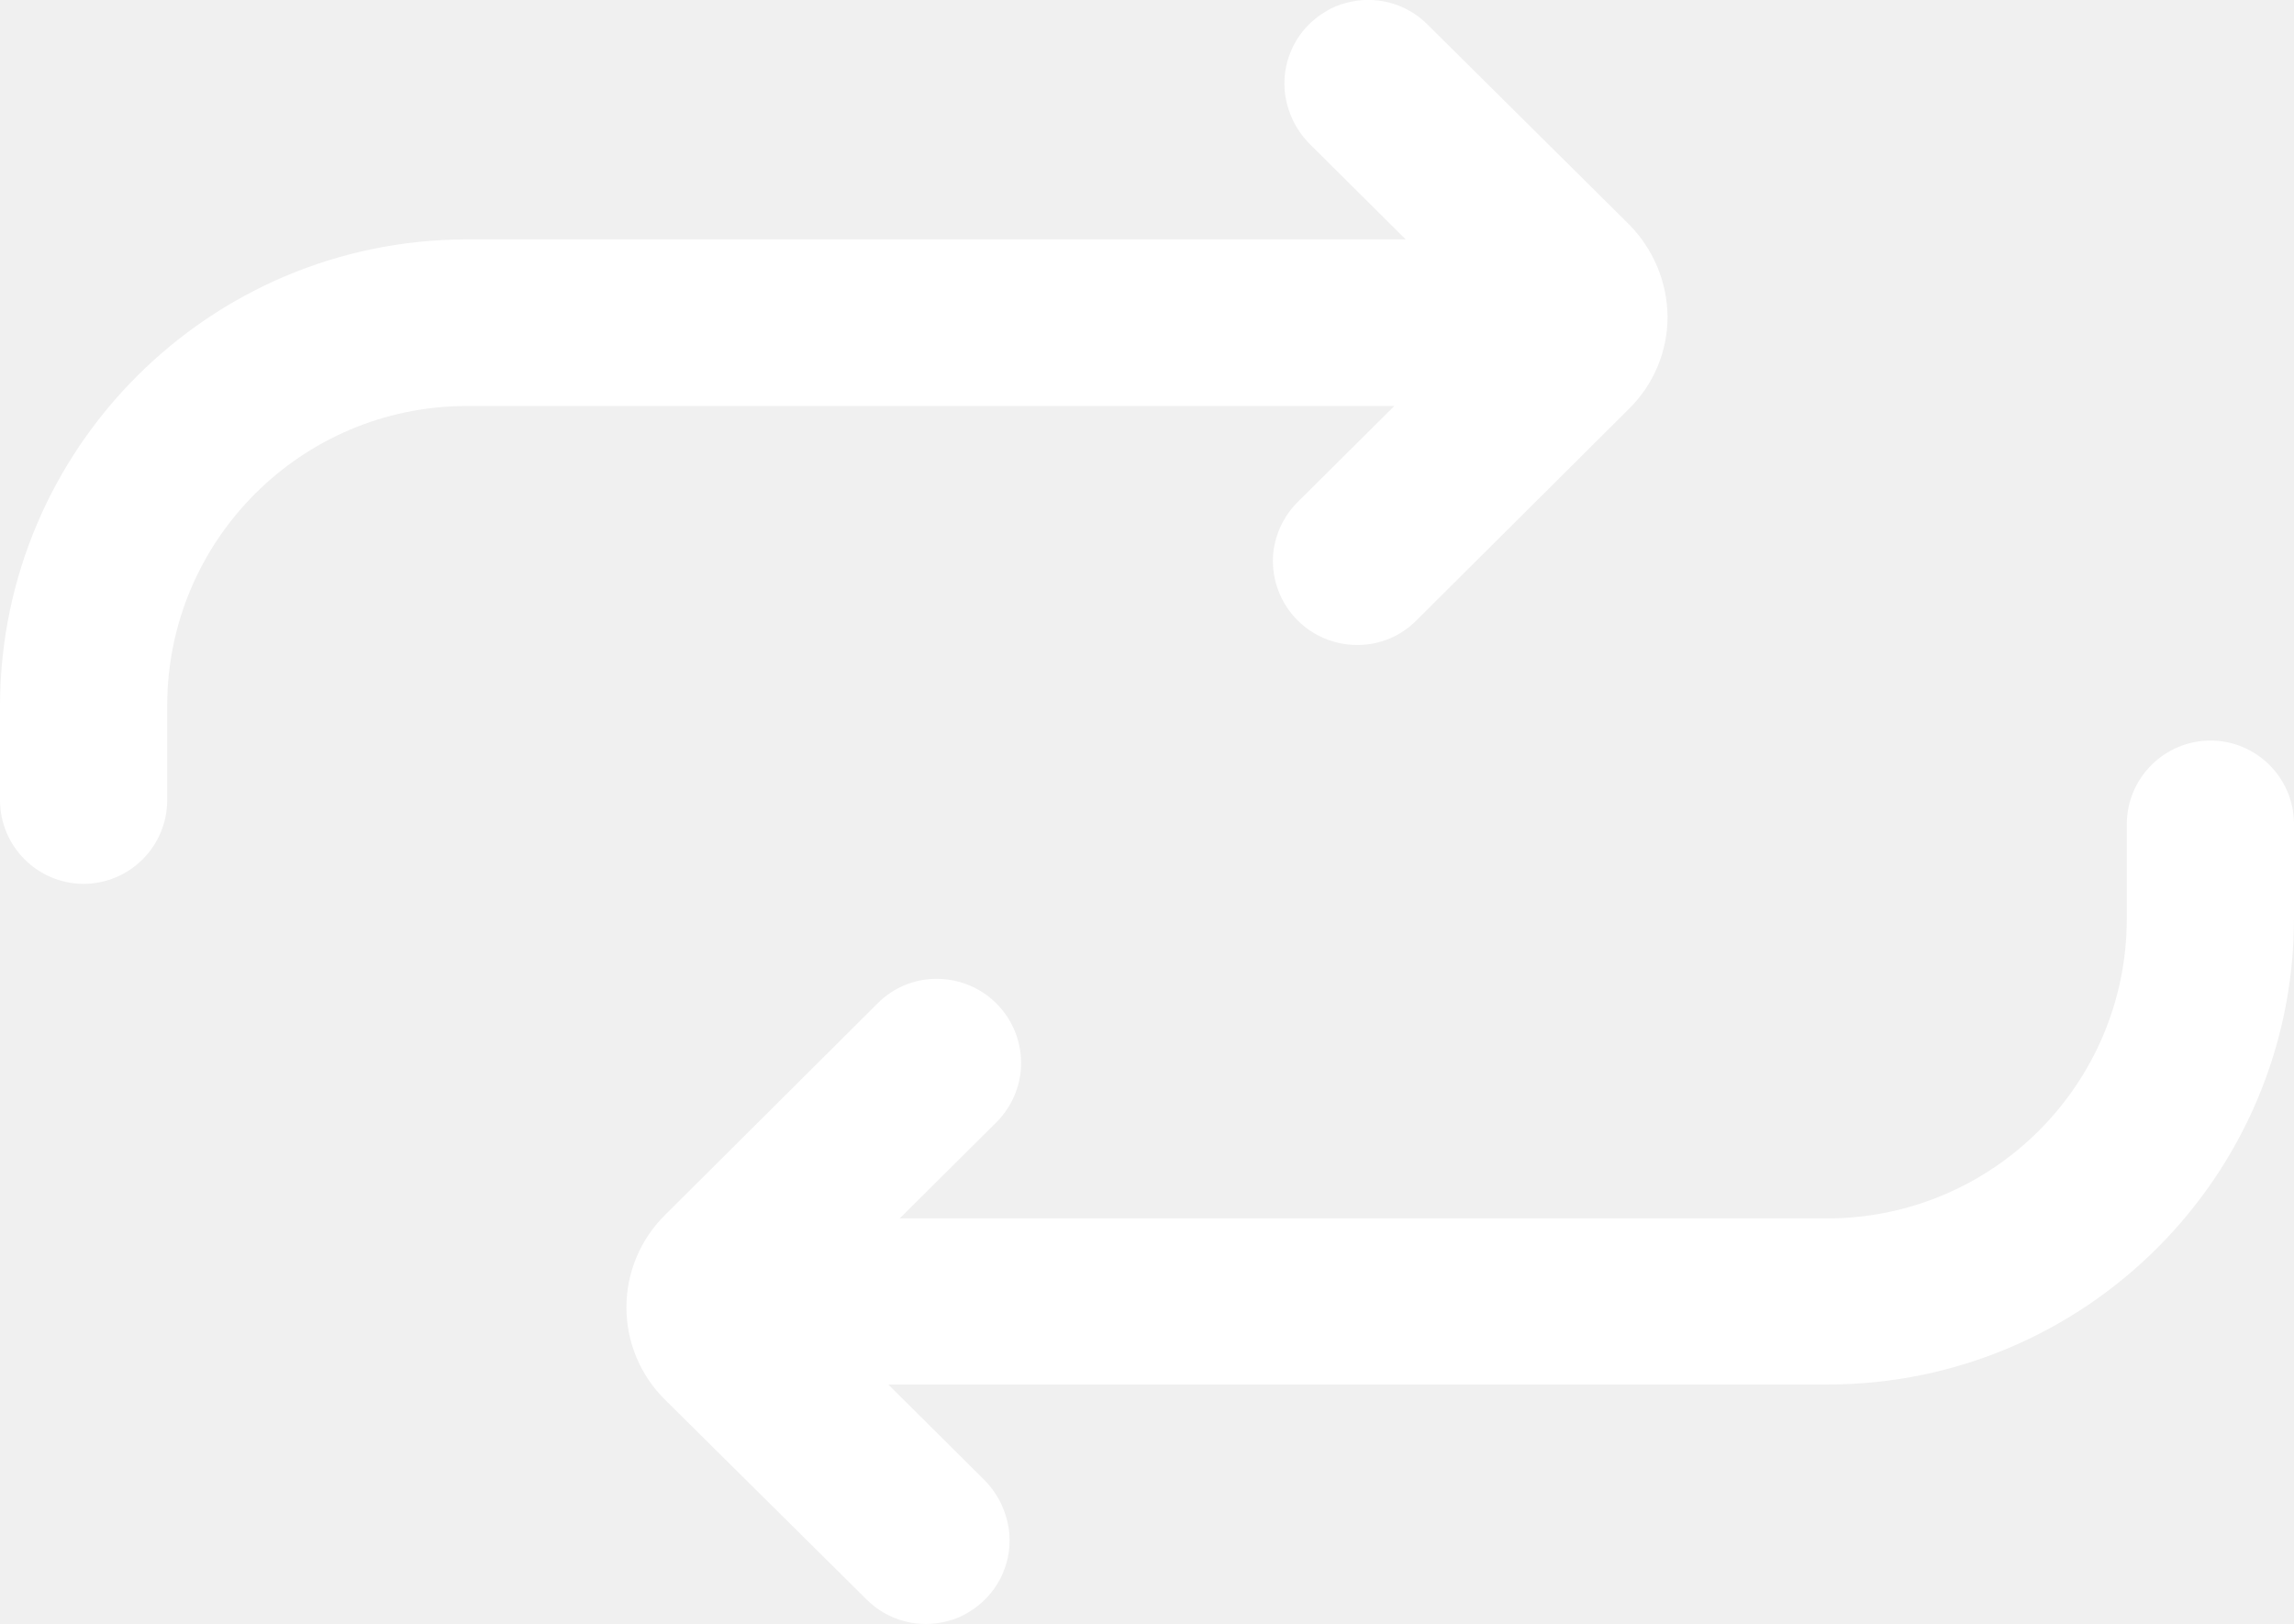
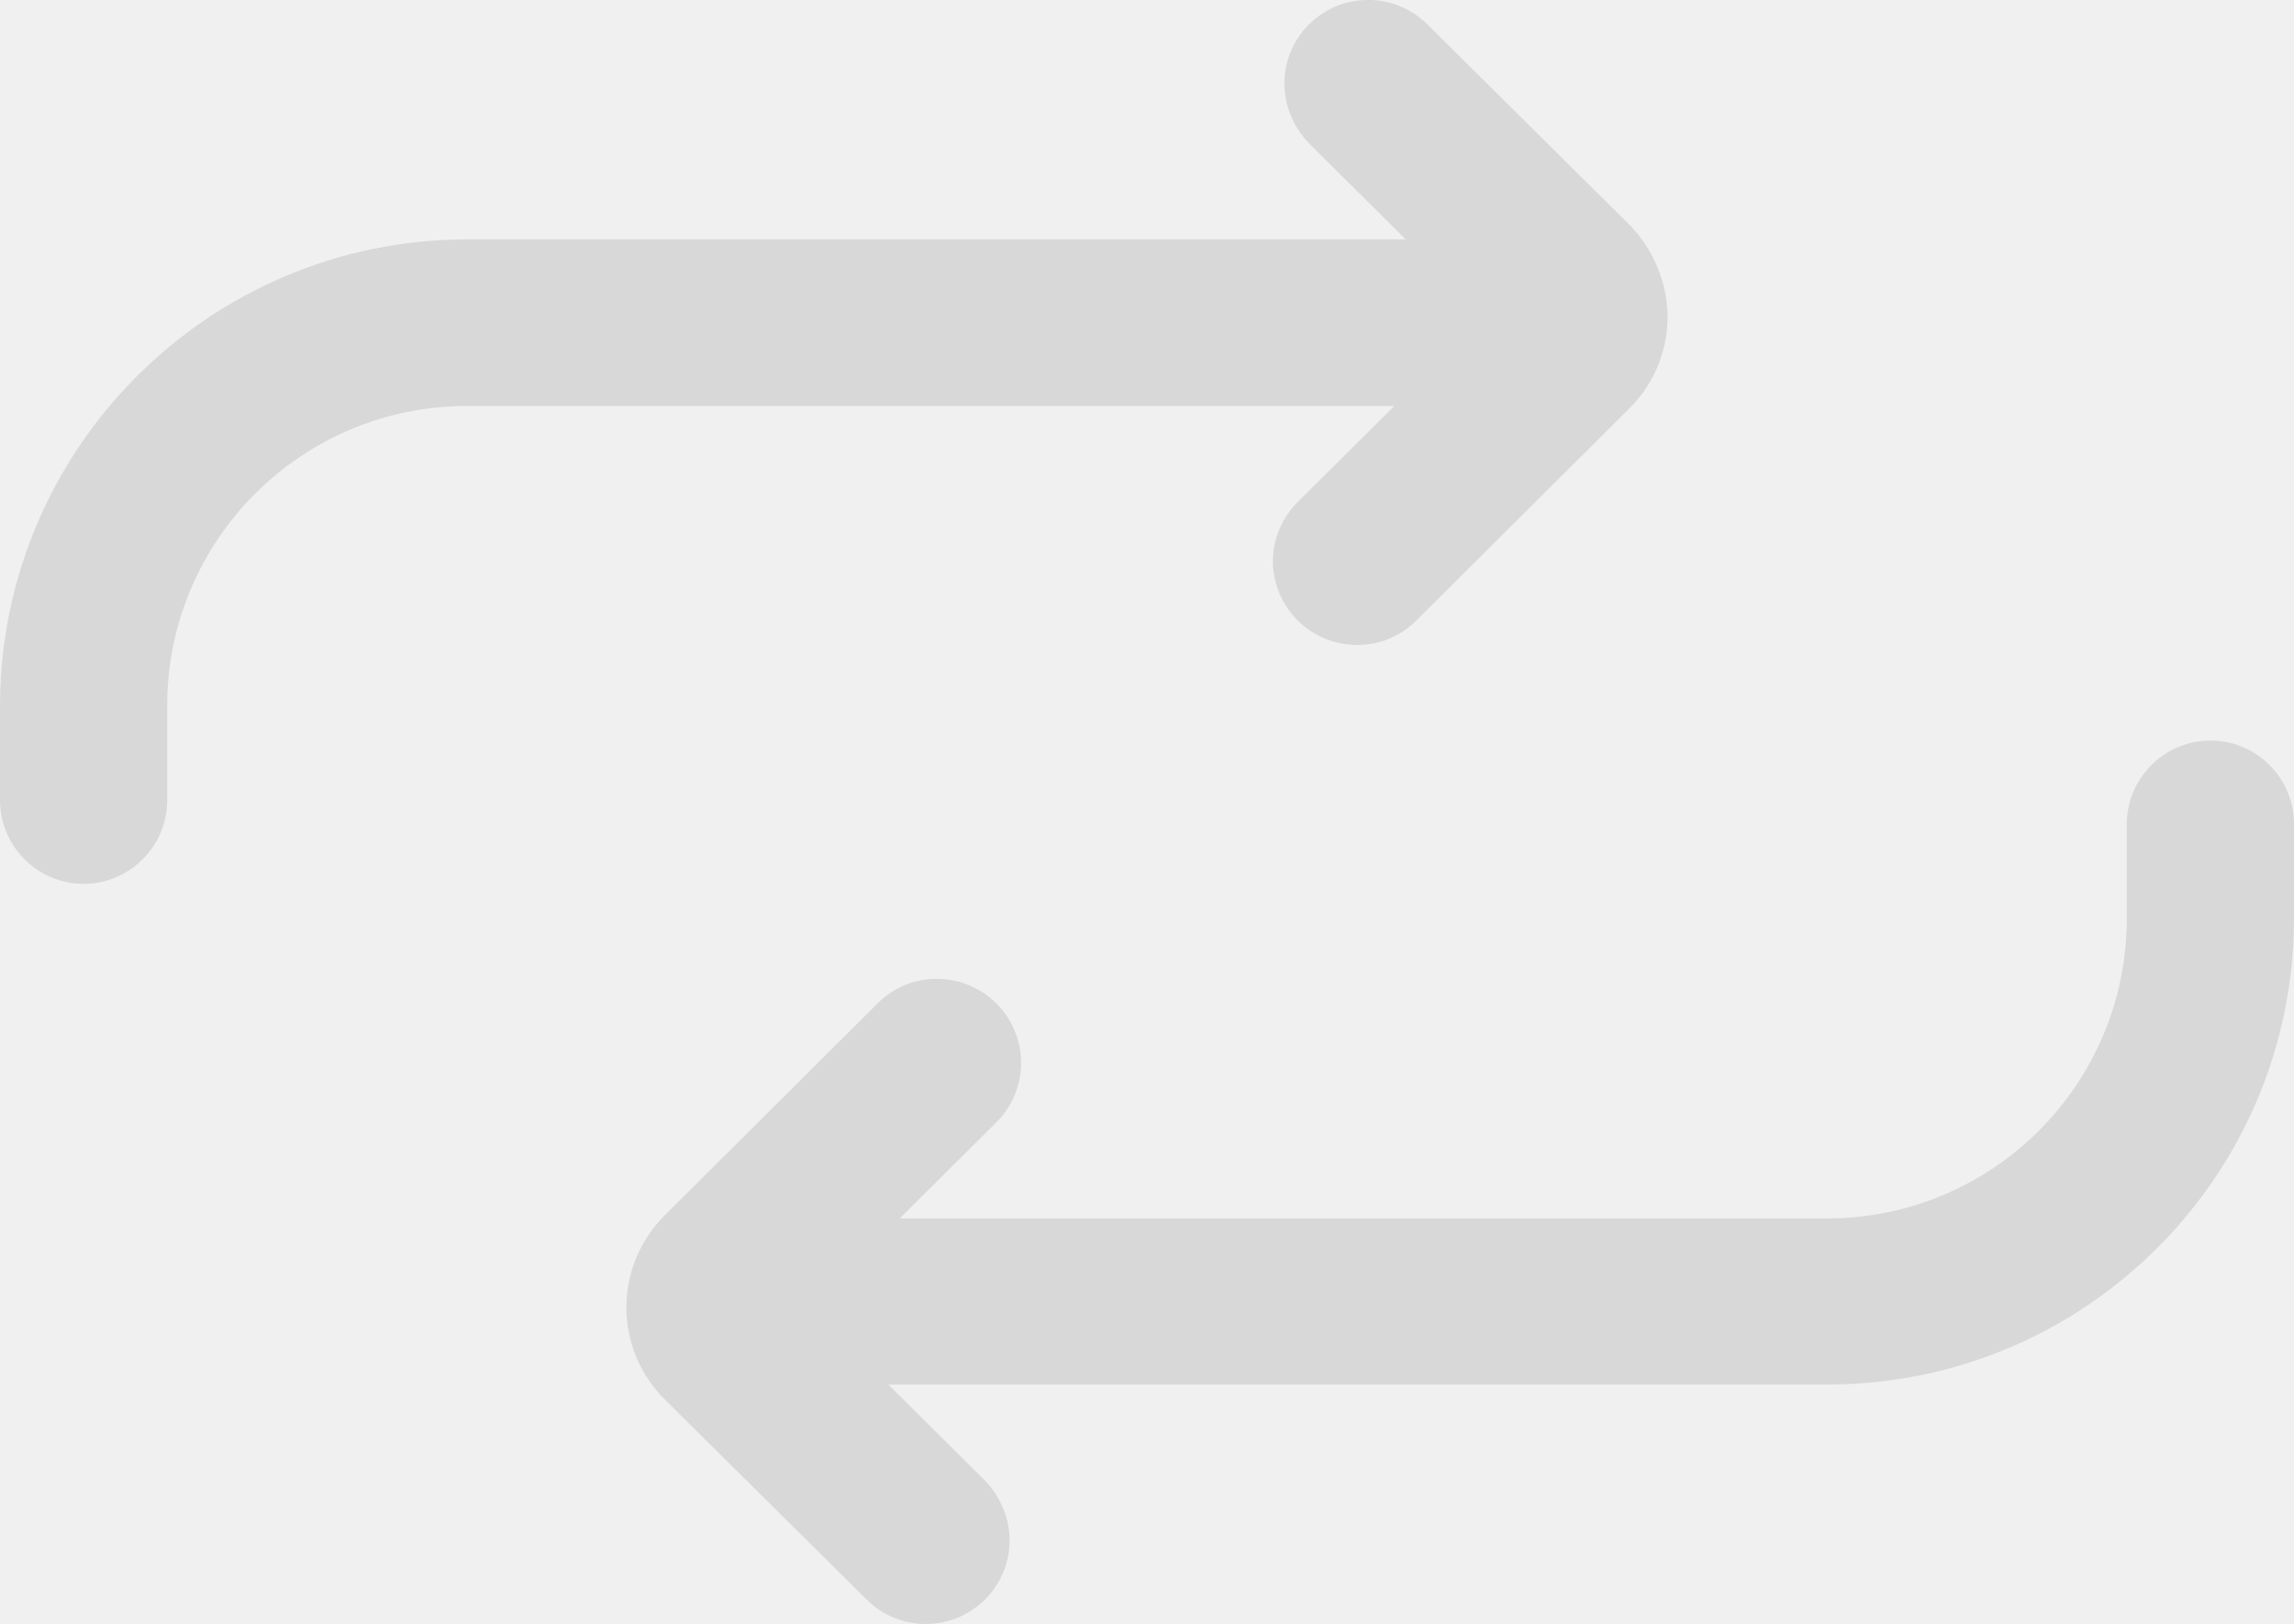
<svg xmlns="http://www.w3.org/2000/svg" width="27" height="19.115" viewBox="0 0 27 19.115">
  <g id="Icon_ionic-ios-repeat" data-name="Icon ionic-ios-repeat" transform="translate(-4.5 -8.439)">
-     <path id="Path_2" data-name="Path 2" d="M23.667,11.074,21.3,8.726a.985.985,0,0,0-.956-.253.84.84,0,0,0-.246.105.981.981,0,0,0-.478.921,1.031,1.031,0,0,0,.3.64l1.125,1.118H9.984A5.5,5.5,0,0,0,4.5,16.734v1.125a.987.987,0,0,0,.984.984h0a.987.987,0,0,0,.984-.984V16.734a3.529,3.529,0,0,1,3.516-3.516H20.911l-1.125,1.118a1,1,0,0,0-.3.612.991.991,0,0,0,.984,1.083.973.973,0,0,0,.7-.288l2.5-2.489a1.521,1.521,0,0,0,.457-1.09A1.568,1.568,0,0,0,23.667,11.074Z" fill="#fff" />
-     <path id="Path_3" data-name="Path 3" d="M30.516,17.156h0a.987.987,0,0,0-.984.984v1.125a3.529,3.529,0,0,1-3.516,3.516H15.089l1.125-1.118a1,1,0,0,0,.3-.619.991.991,0,0,0-.984-1.083.973.973,0,0,0-.7.288l-2.5,2.489a1.528,1.528,0,0,0,0,2.18L14.7,27.267a.985.985,0,0,0,.956.253.84.84,0,0,0,.246-.105.981.981,0,0,0,.478-.921,1.031,1.031,0,0,0-.3-.64l-1.125-1.118H26.016A5.491,5.491,0,0,0,31.5,19.252V18.127A.984.984,0,0,0,30.516,17.156Z" fill="#fff" />
+     <path id="Path_2" data-name="Path 2" d="M23.667,11.074,21.3,8.726a.985.985,0,0,0-.956-.253.84.84,0,0,0-.246.105.981.981,0,0,0-.478.921,1.031,1.031,0,0,0,.3.64l1.125,1.118H9.984A5.5,5.5,0,0,0,4.5,16.734v1.125a.987.987,0,0,0,.984.984h0a.987.987,0,0,0,.984-.984V16.734a3.529,3.529,0,0,1,3.516-3.516H20.911l-1.125,1.118a1,1,0,0,0-.3.612.991.991,0,0,0,.984,1.083.973.973,0,0,0,.7-.288l2.5-2.489a1.521,1.521,0,0,0,.457-1.09A1.568,1.568,0,0,0,23.667,11.074Z" fill="#d7d8d7" />
+     <path id="Path_3" data-name="Path 3" d="M30.516,17.156h0a.987.987,0,0,0-.984.984v1.125a3.529,3.529,0,0,1-3.516,3.516H15.089l1.125-1.118a1,1,0,0,0,.3-.619.991.991,0,0,0-.984-1.083.973.973,0,0,0-.7.288l-2.5,2.489a1.528,1.528,0,0,0,0,2.18L14.7,27.267a.985.985,0,0,0,.956.253.84.84,0,0,0,.246-.105.981.981,0,0,0,.478-.921,1.031,1.031,0,0,0-.3-.64l-1.125-1.118H26.016A5.491,5.491,0,0,0,31.5,19.252V18.127A.984.984,0,0,0,30.516,17.156Z" fill="#d7d8d7" />
  </g>
</svg>
